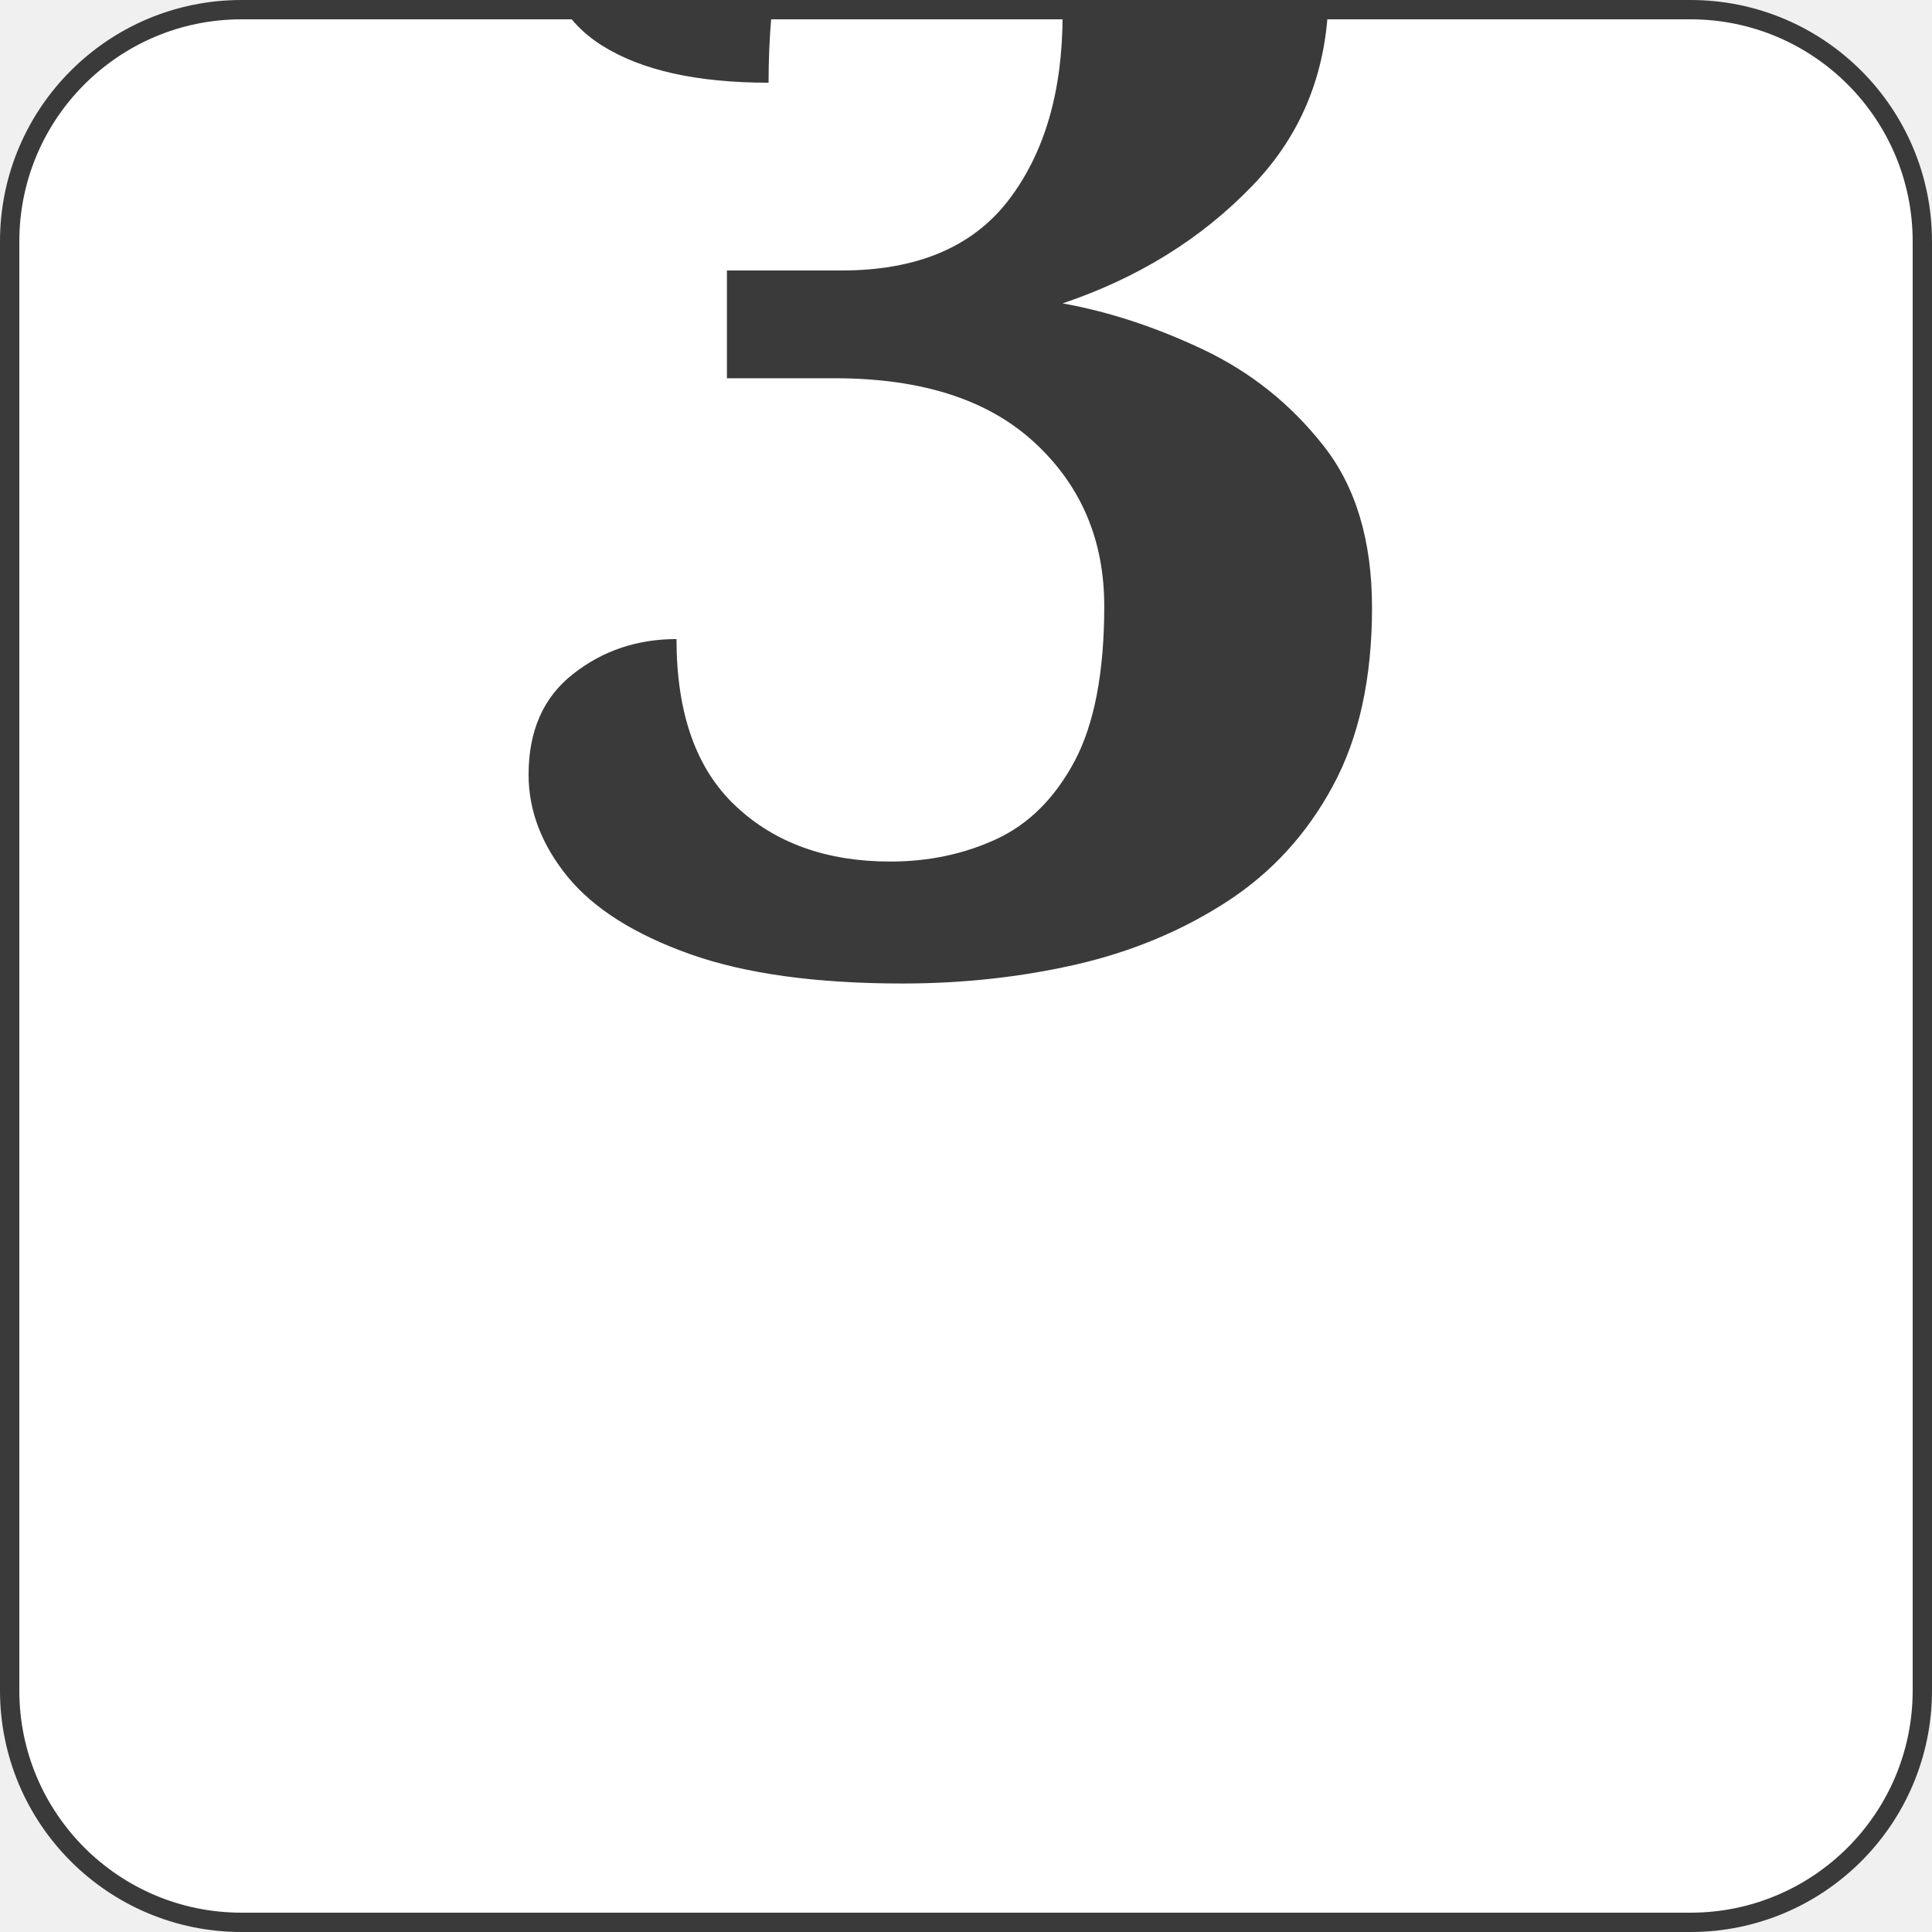
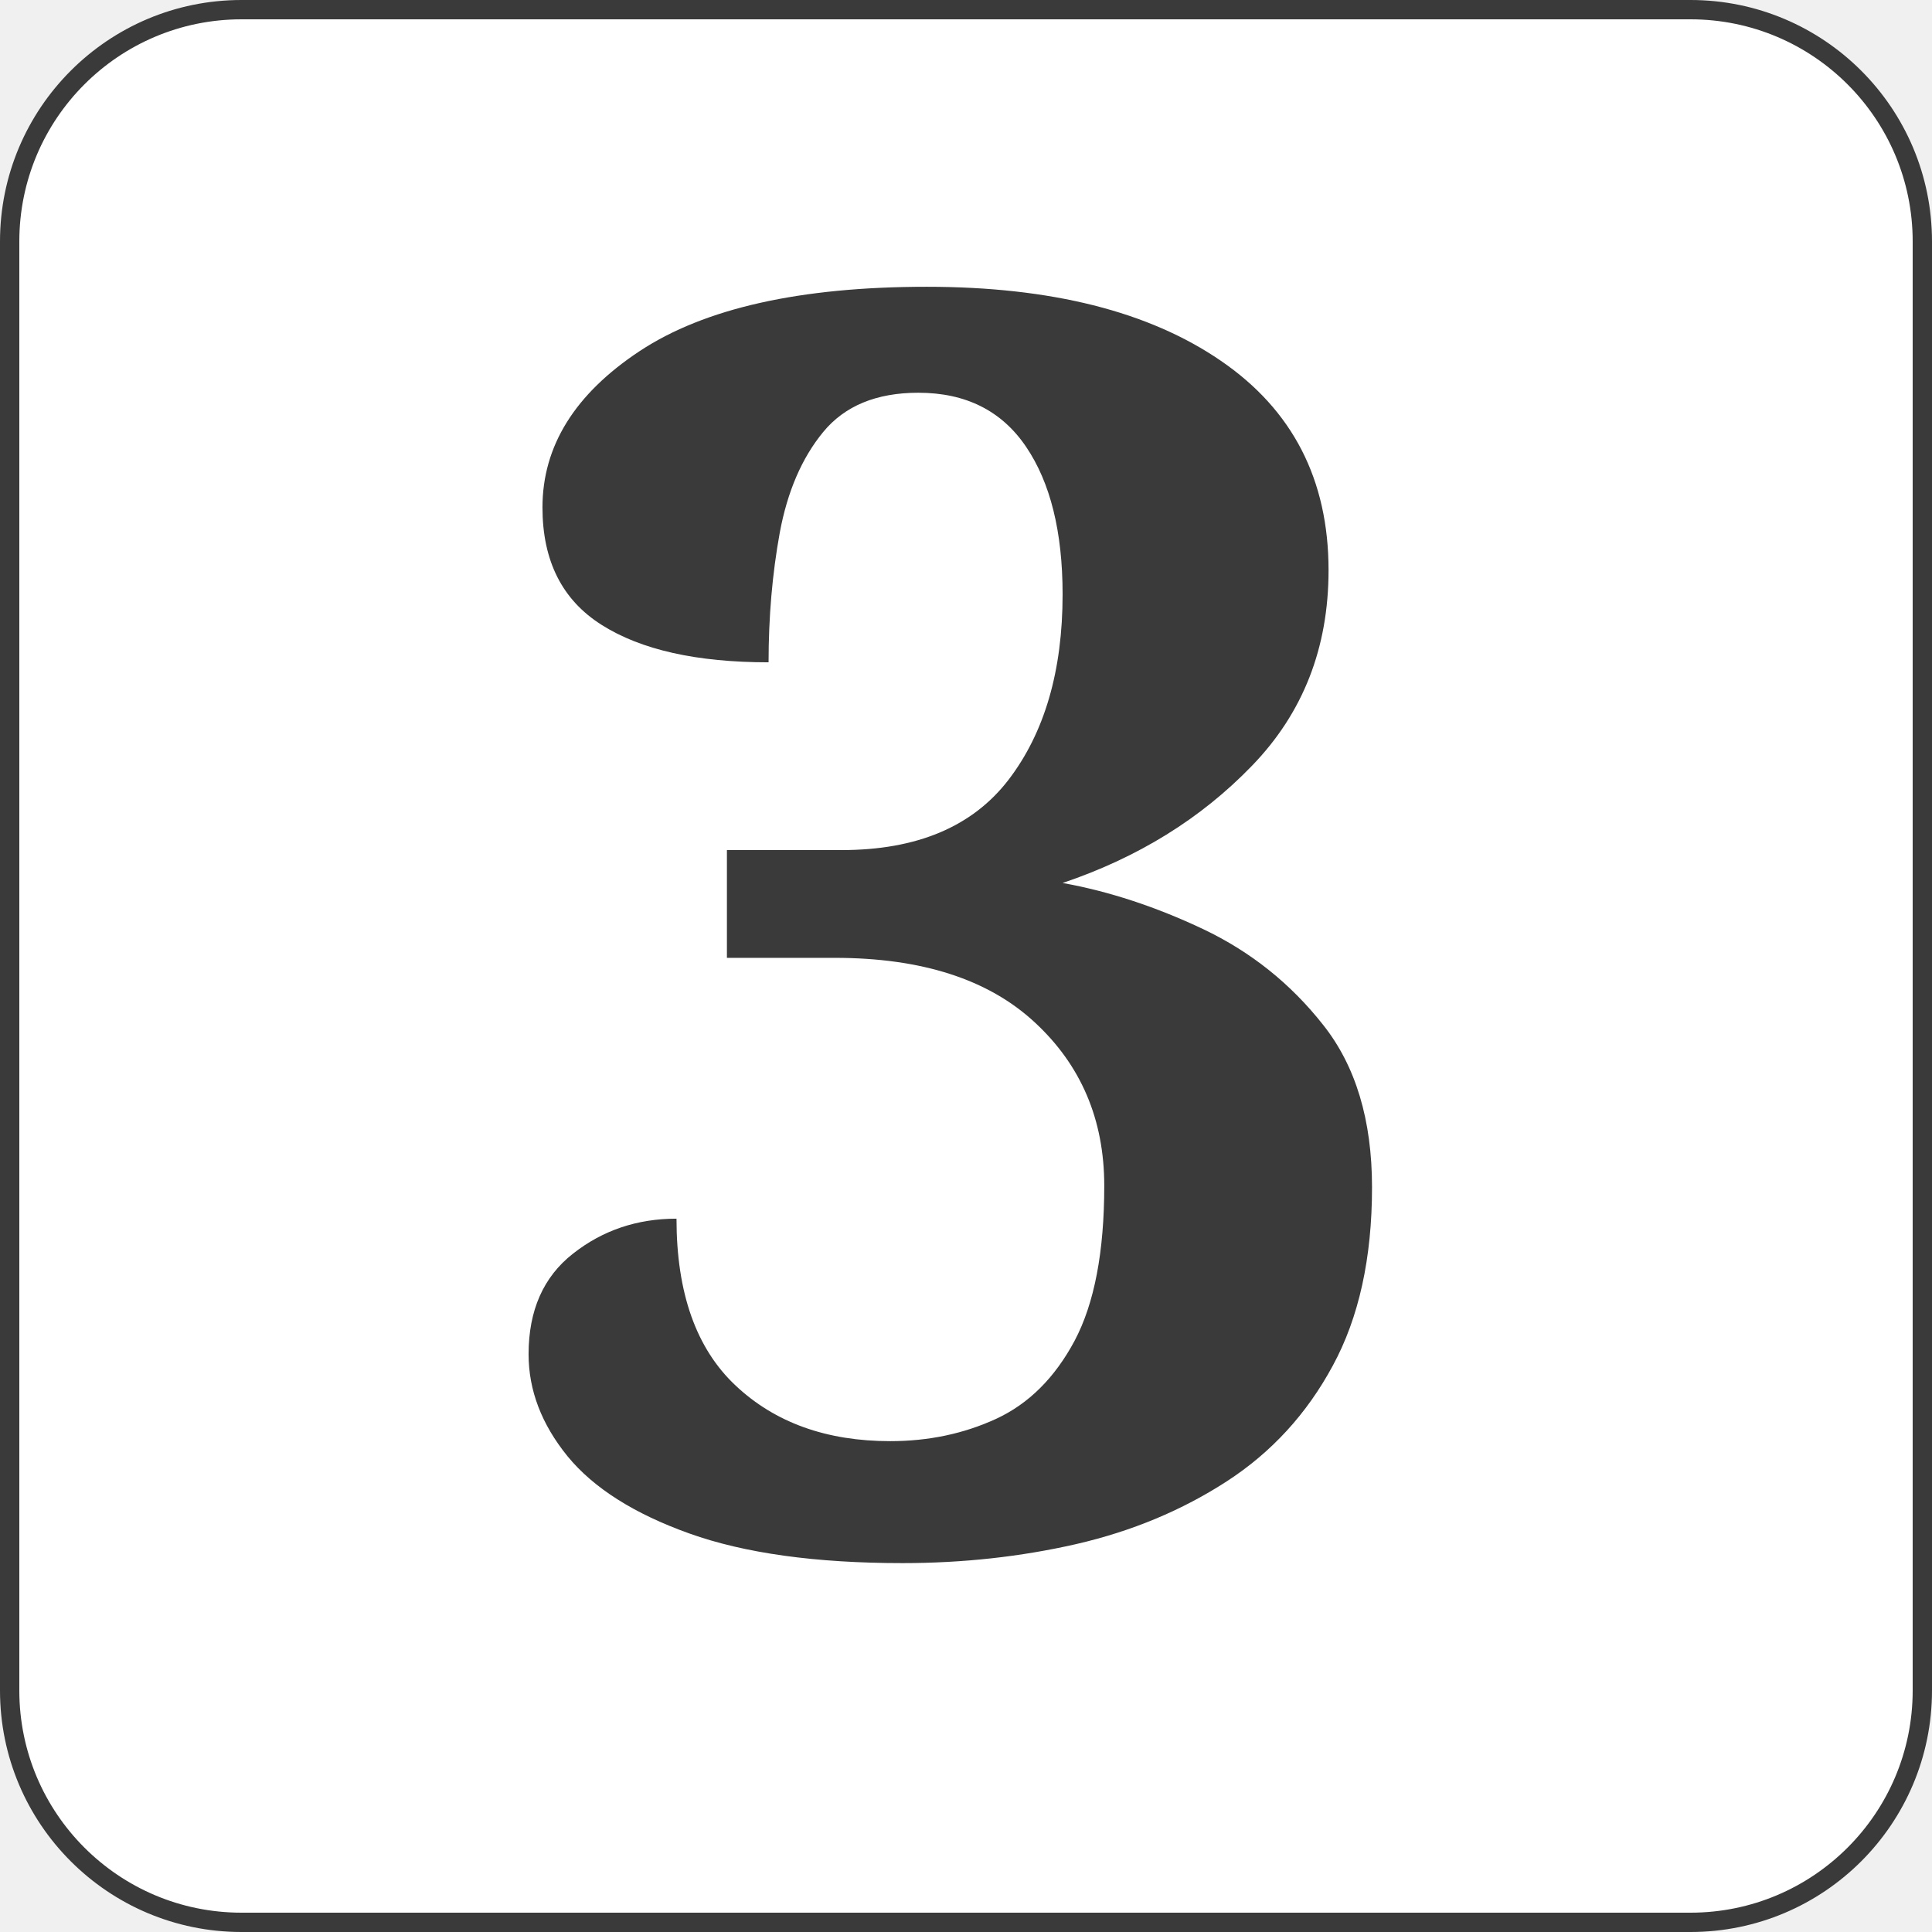
<svg xmlns="http://www.w3.org/2000/svg" width="10in" height="10in" viewBox="-50 -50 100 100" preserveAspectRatio="none" class="card" face="QS">
  <symbol id="S" viewBox="-600 -600 1200 1200" preserveAspectRatio="xMinYMid">
    <path d="M-400 0C-350 0 0 -450 0 -500C0 -450 350 0 400 0C350 0 0 450 0 500C0 450 -350 0 -400 0Z" fill="#3a3a3a" />
  </symbol>
  <rect width="99" height="99" x="-49.5" y="-49.5" rx="12" ry="12" fill="white" stroke="#3a3a3a" />
  <style>
      .cardfont { font: bold 90px serif; fill: #3a3a3a;}
   </style>
-   <text class="cardfont" text-anchor="middle" alignment-baseline="central" x="0" y="0">3</text>
+   <text class="cardfont" text-anchor="middle" x="0" y="30">3</text>
</svg>
